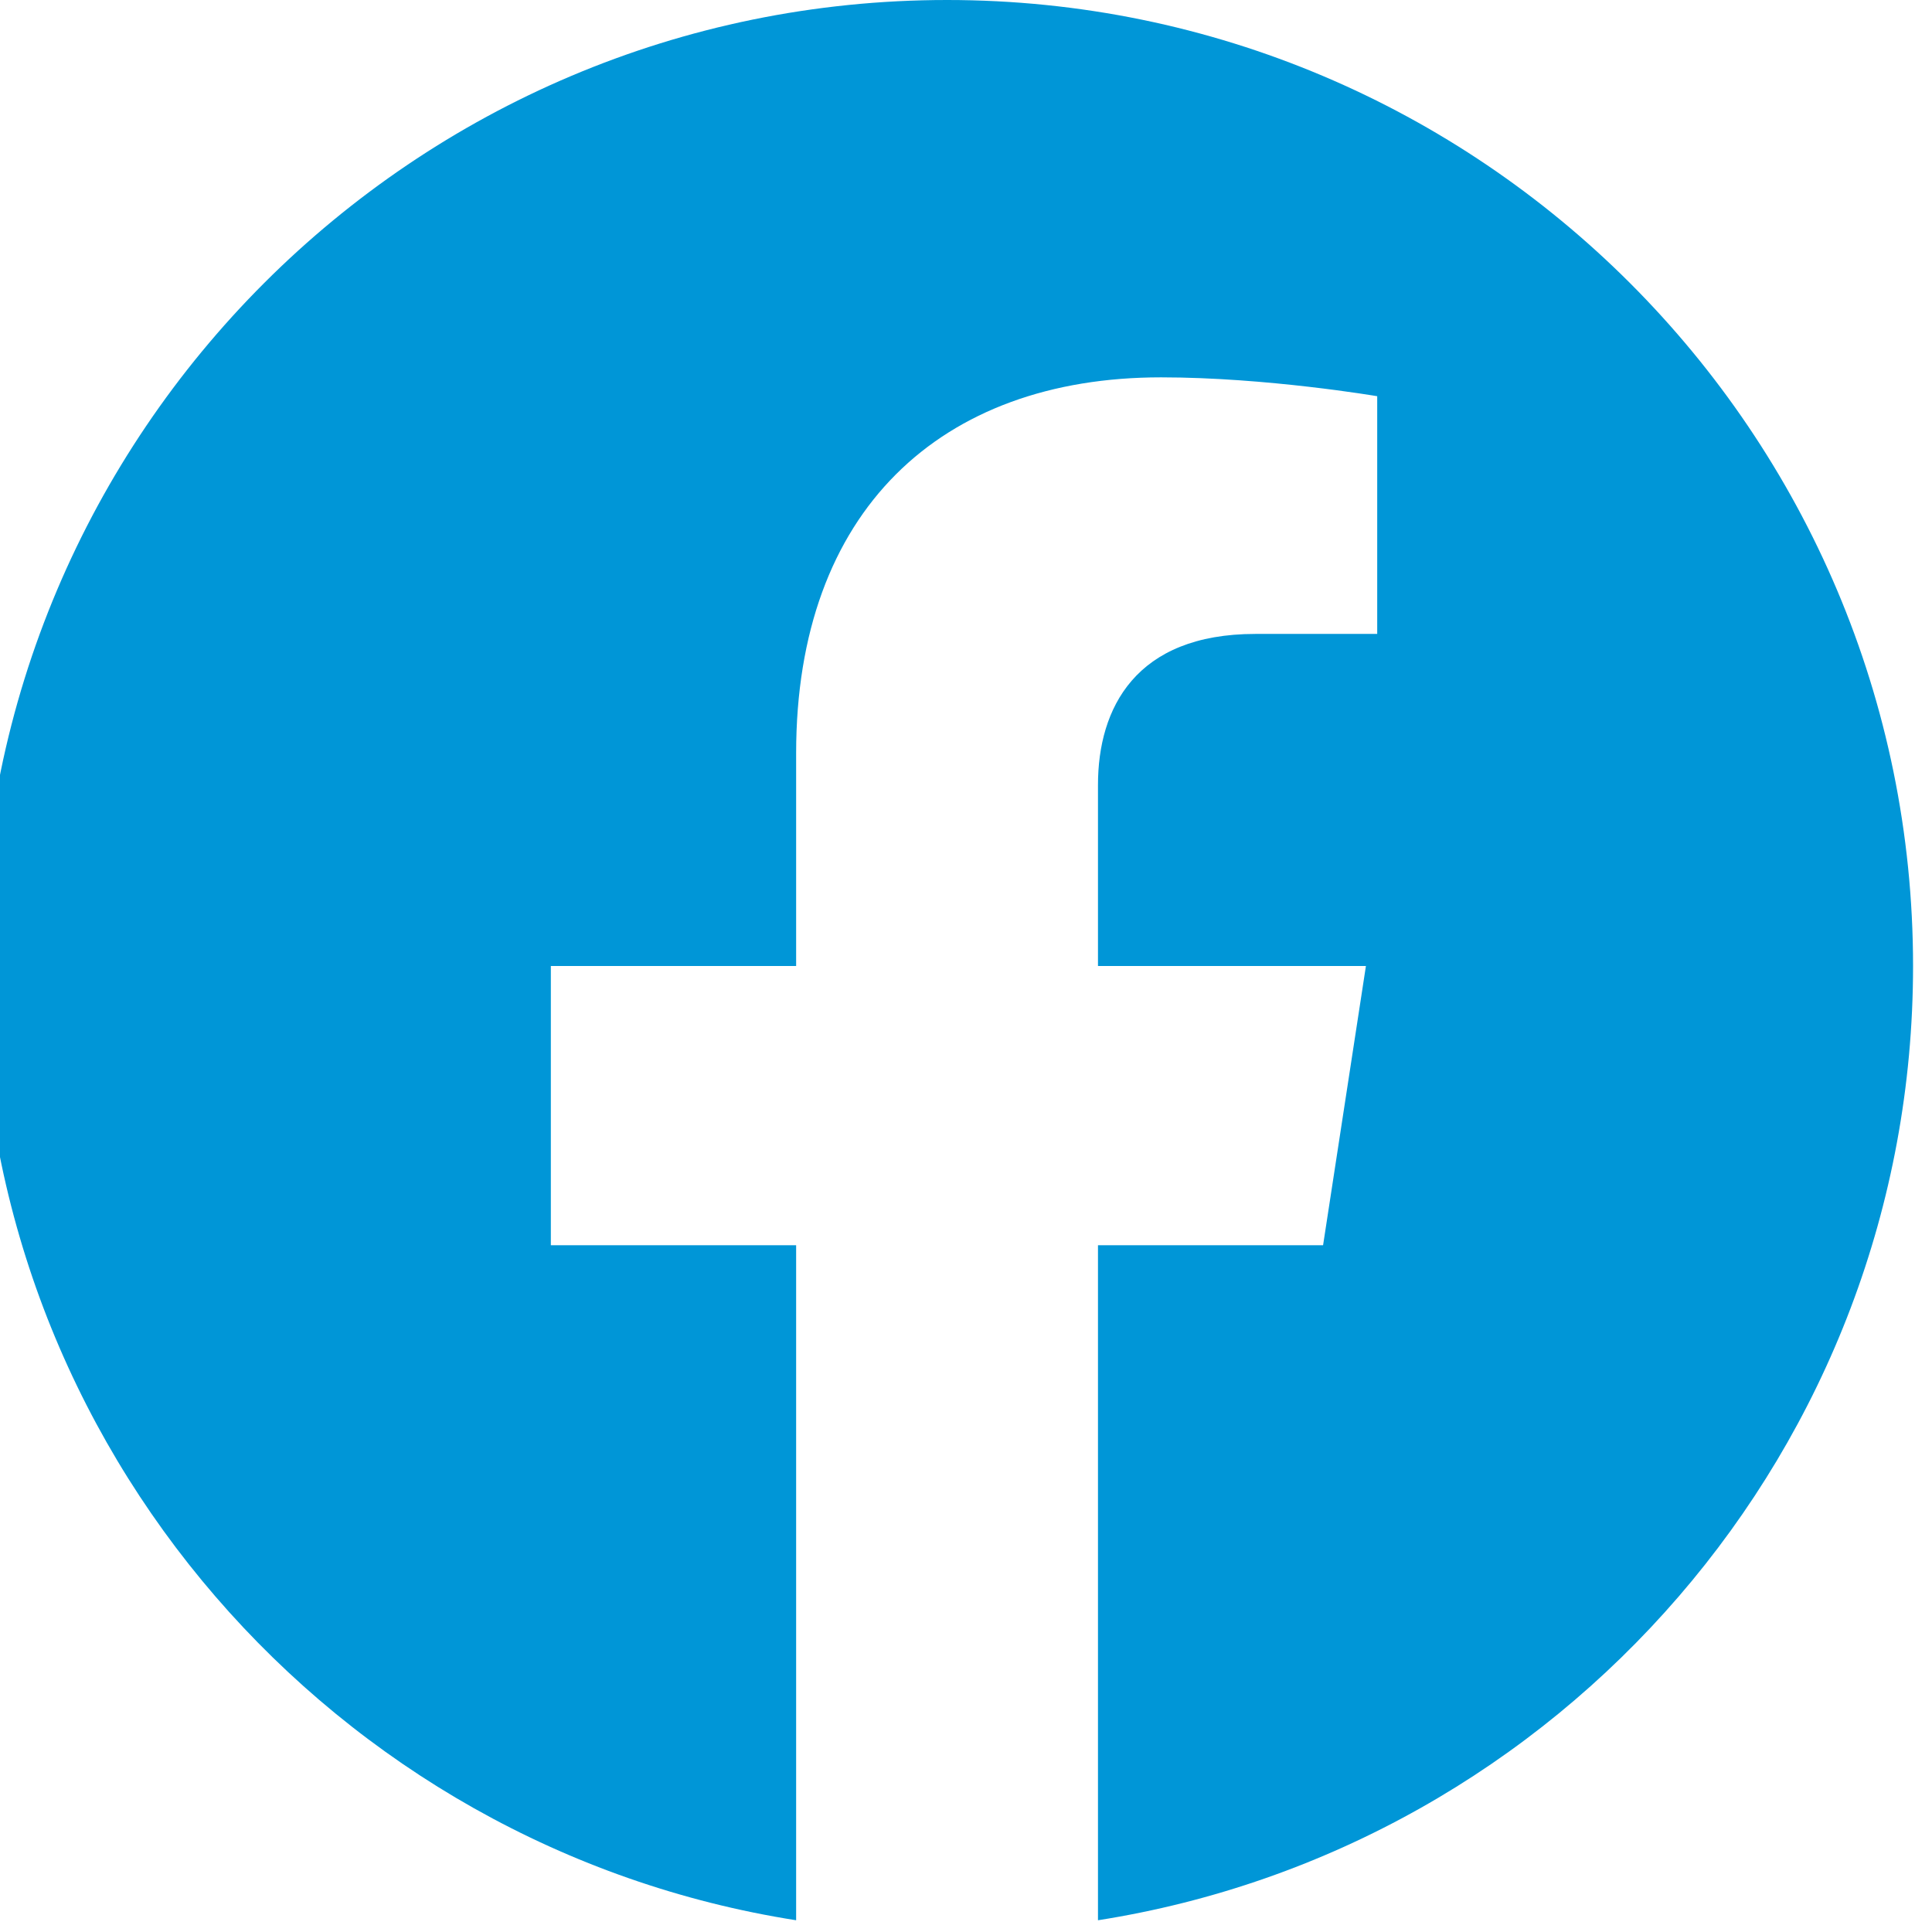
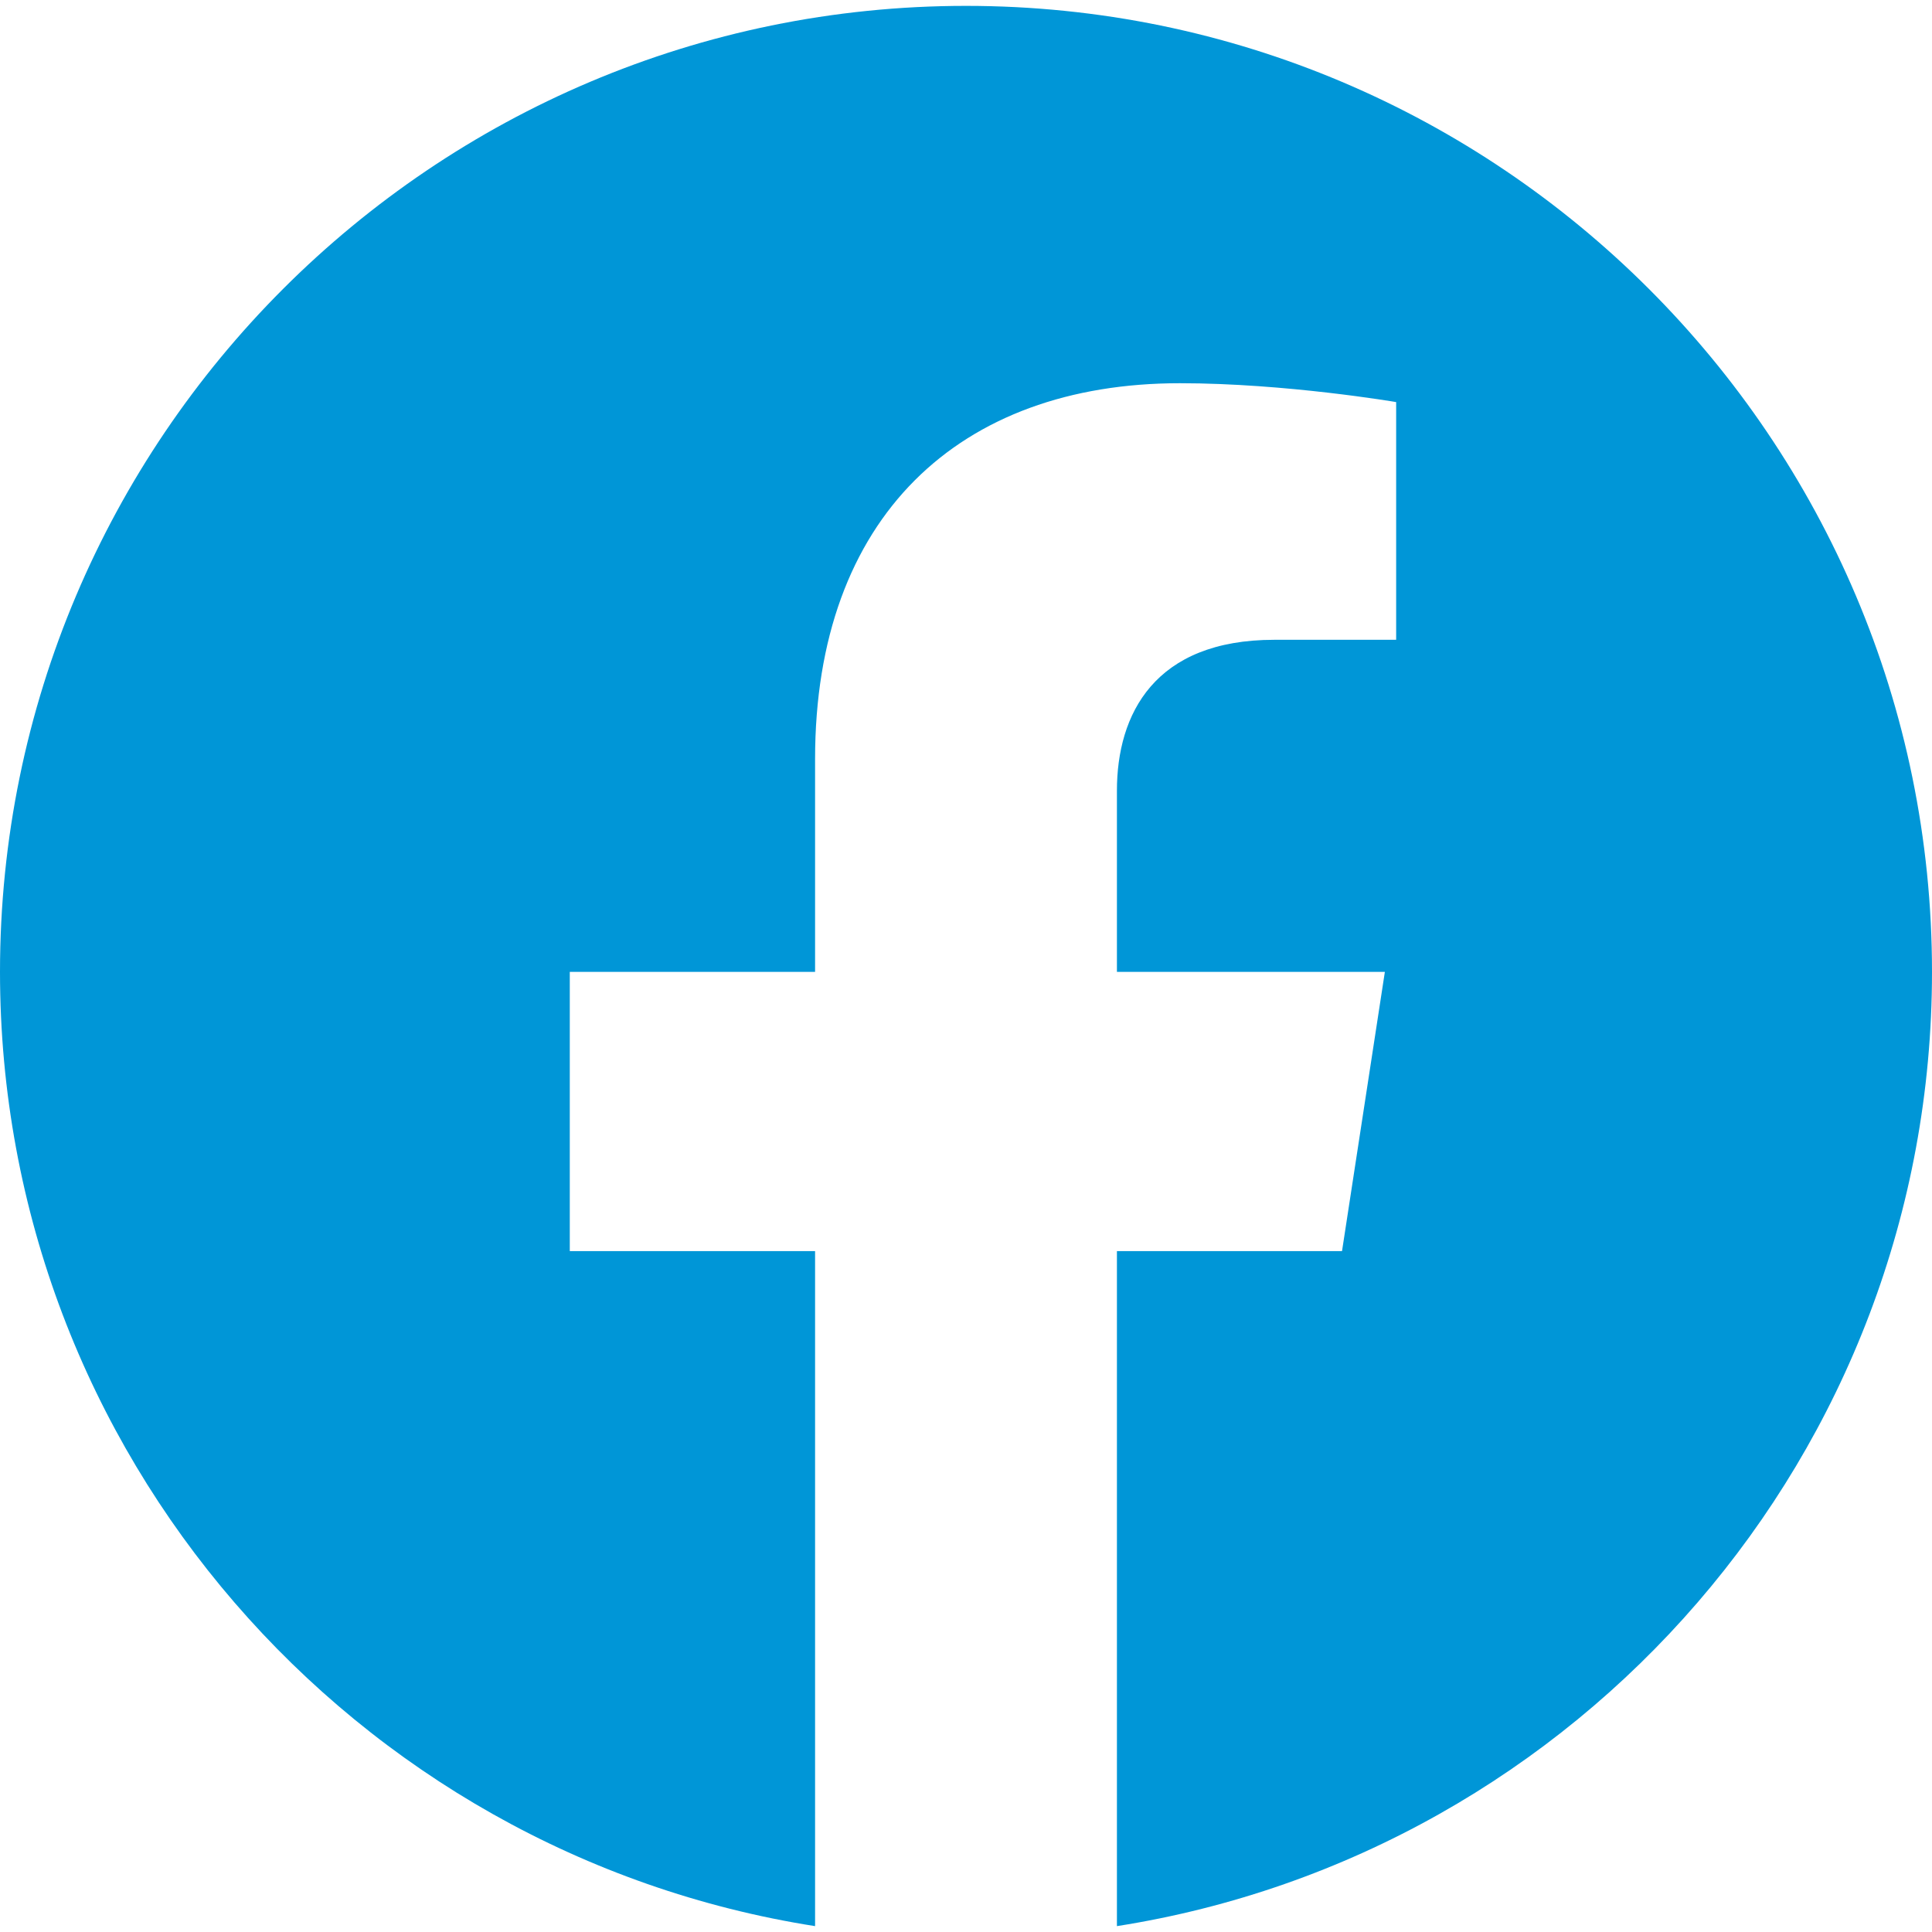
<svg xmlns="http://www.w3.org/2000/svg" width="51px" height="51px" viewBox="0 0 51 51" version="1.1">
  <g id="facebook" stroke="none" stroke-width="1" fill="none" fill-rule="evenodd">
    <g transform="translate(-0.5, 0)" fill="#0096D7" id="Shape">
-       <path d="M21.516,50.69 C9.332,48.775 0,38.218 0,25.5 C0,11.426 11.426,0 25.5,0 C39.574,0 51,11.426 51,25.5 C51,38.218 41.669,48.775 29.484,50.69 L29.484,32.871 L35.426,32.871 L36.557,25.5 L29.484,25.5 L29.484,20.717 C29.484,18.7 30.472,16.734 33.64,16.734 L36.855,16.734 L36.855,10.459 C36.855,10.459 33.937,9.961 31.147,9.961 C25.323,9.961 21.516,13.491 21.516,19.882 L21.516,25.5 L15.041,25.5 L15.041,32.871 L21.516,32.871 L21.516,50.69 Z" />
+       <path d="M22.016,50.845 C9.832,48.93 0.5,38.374 0.5,25.655 C0.5,11.581 11.926,0.155 26,0.155 C40.074,0.155 51.5,11.581 51.5,25.655 C51.5,38.374 42.169,48.93 29.984,50.845 L29.984,33.026 L35.926,33.026 L37.057,25.655 L29.984,25.655 L29.984,20.872 C29.984,18.855 30.972,16.889 34.14,16.889 L37.355,16.889 L37.355,10.614 C37.355,10.614 34.437,10.116 31.647,10.116 C25.823,10.116 22.016,13.646 22.016,20.037 L22.016,25.655 L15.541,25.655 L15.541,33.026 L22.016,33.026 L22.016,50.845 Z" />
    </g>
  </g>
</svg>
